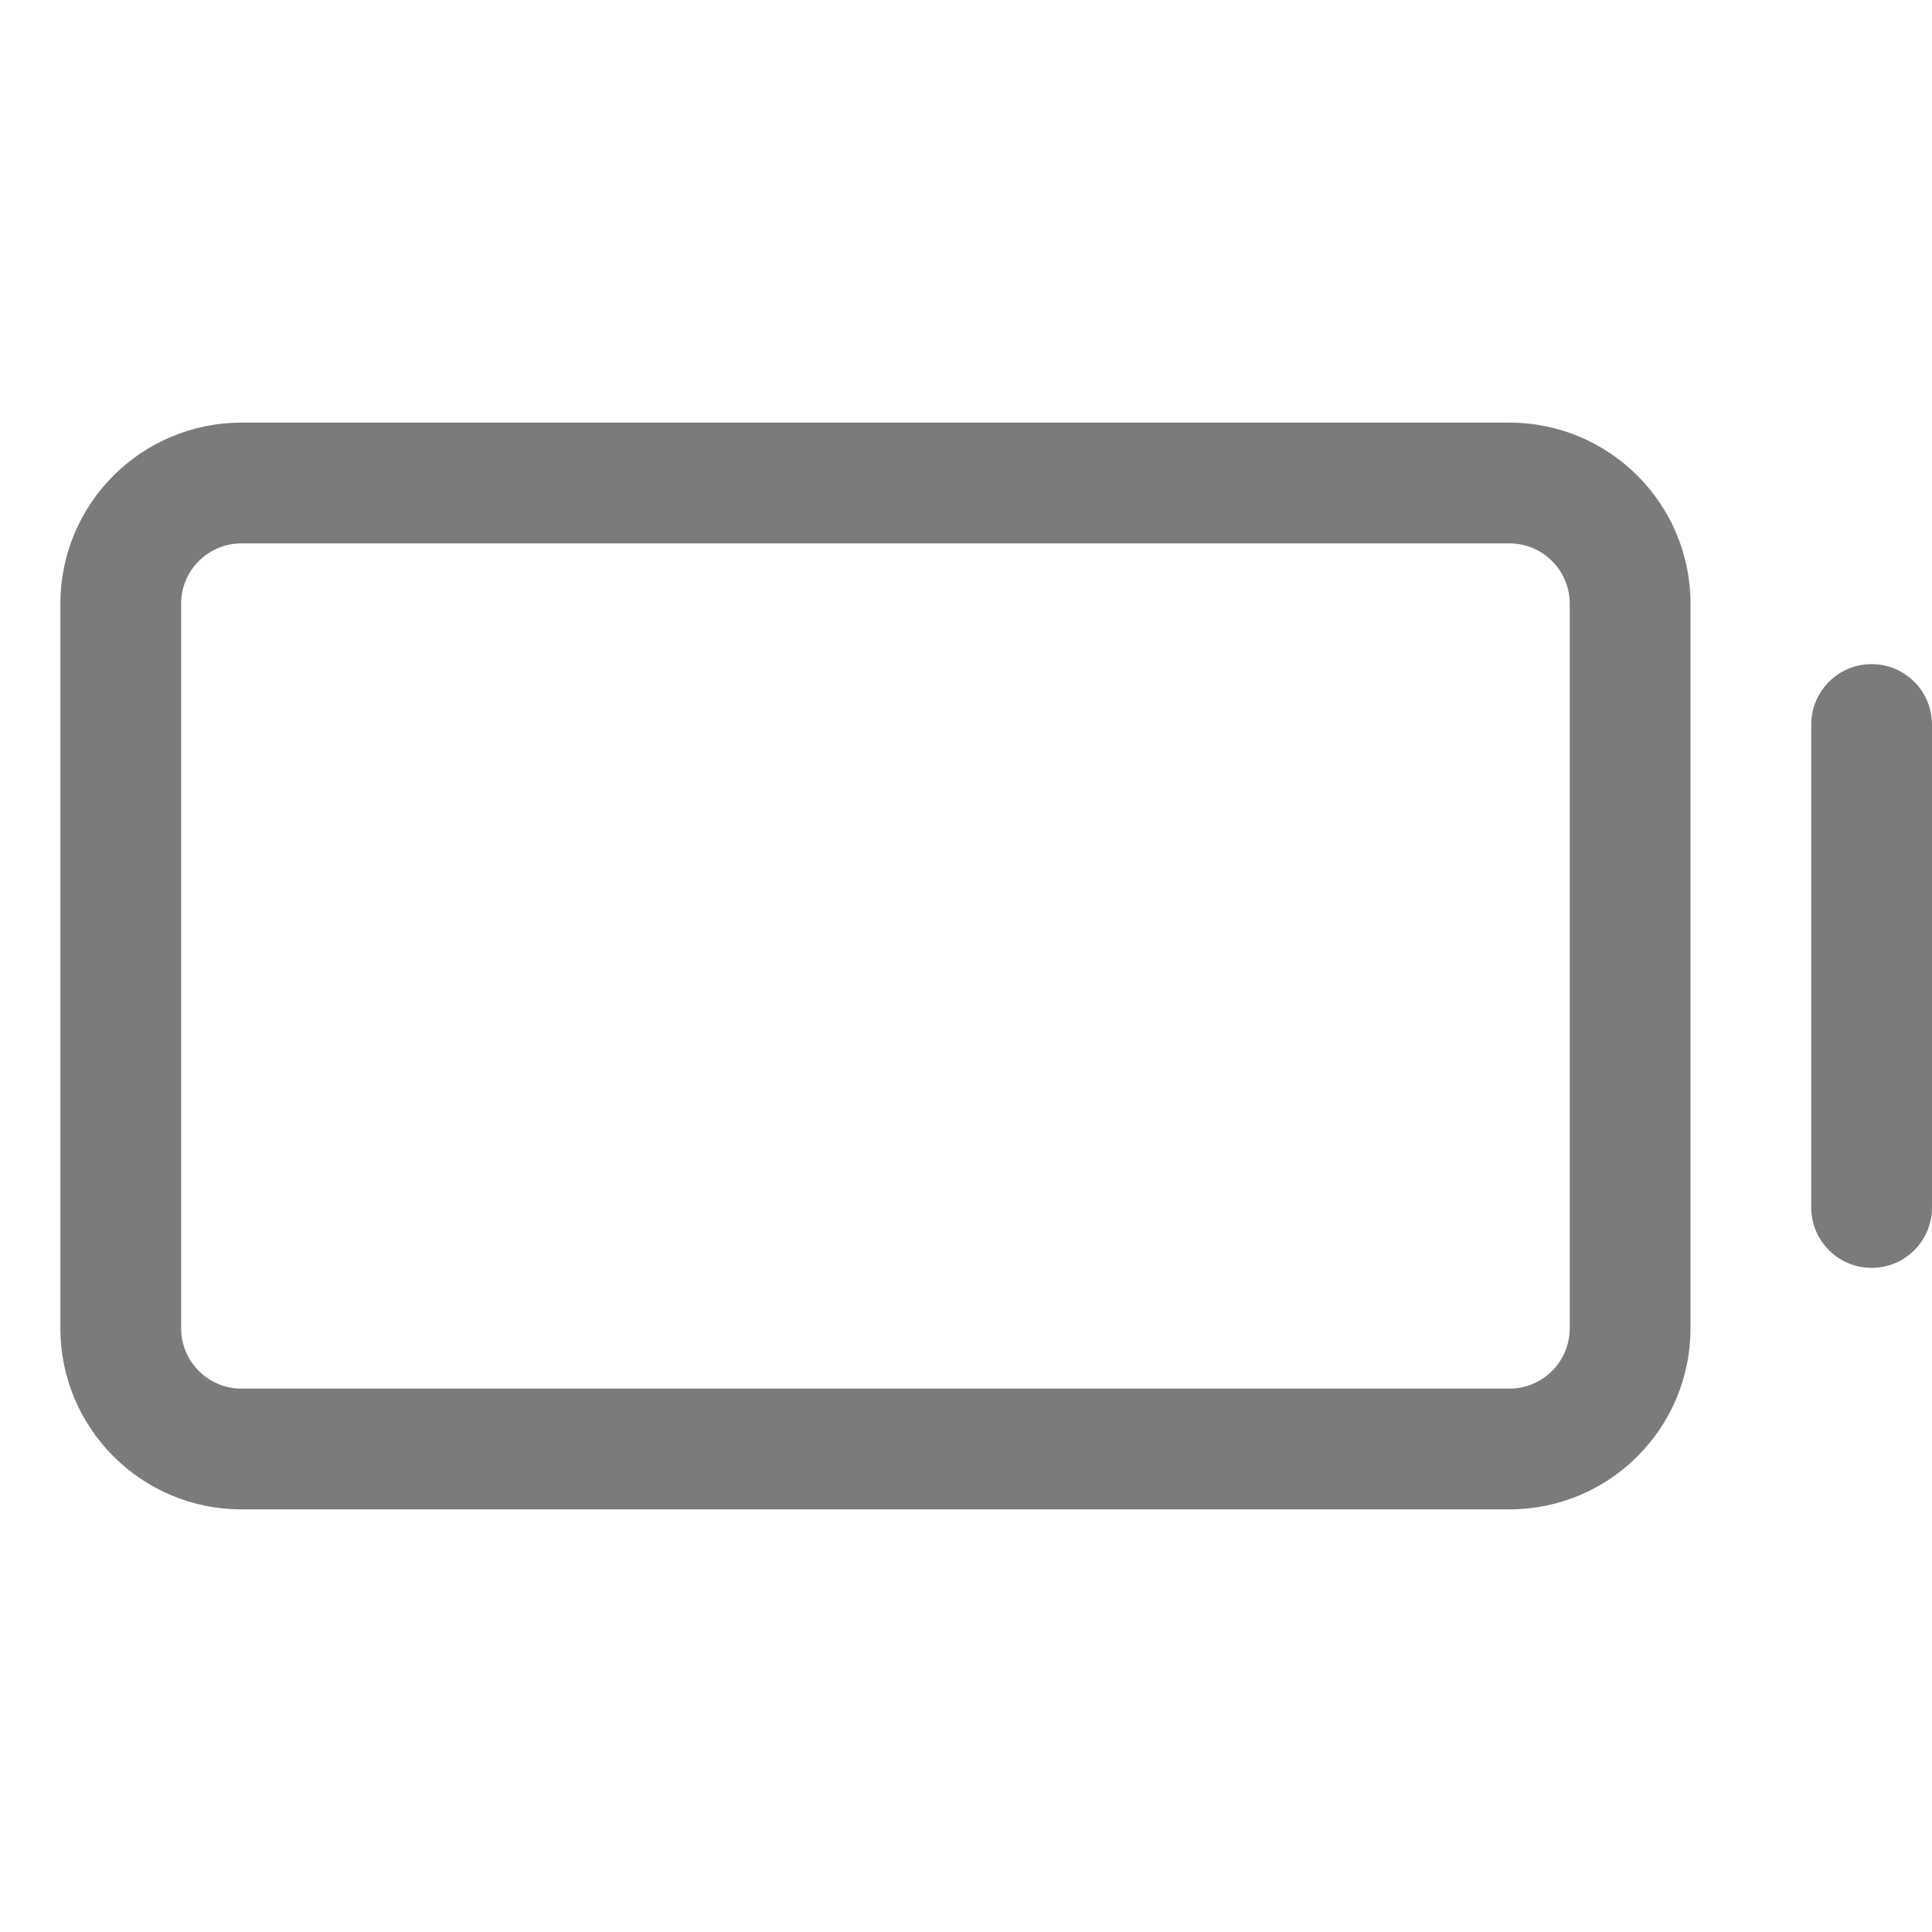
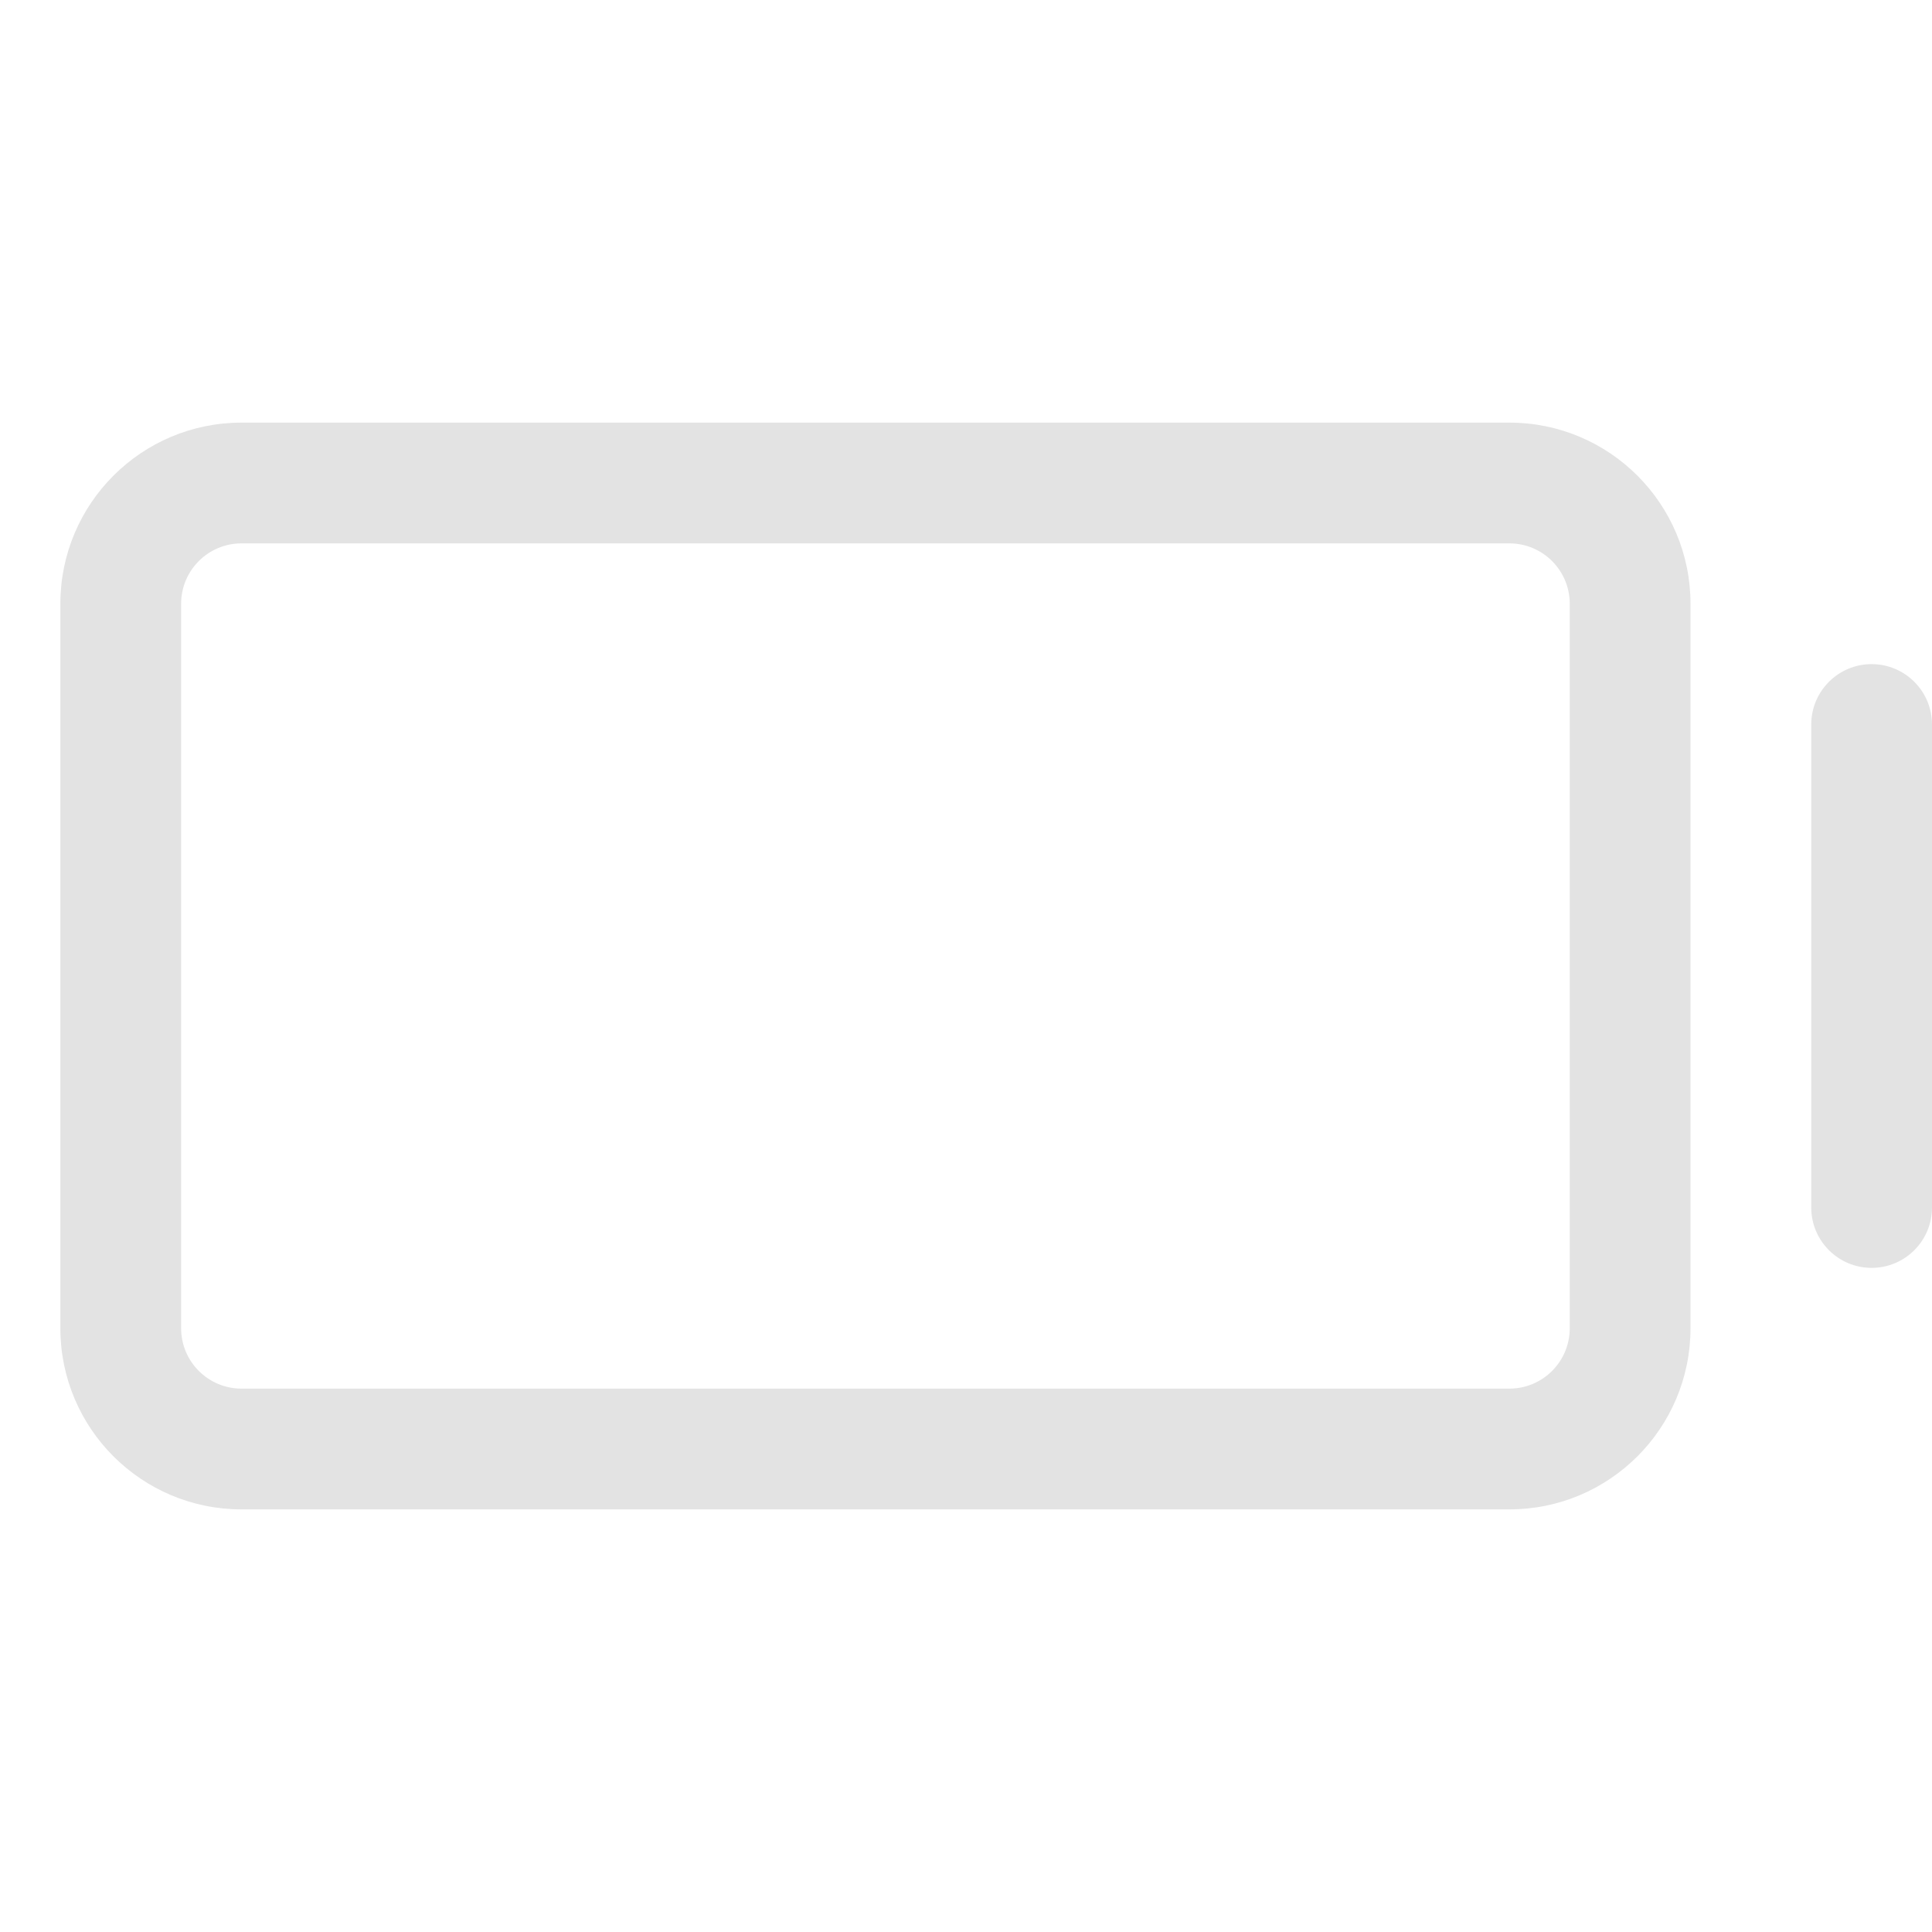
<svg xmlns="http://www.w3.org/2000/svg" width="1em" height="1em" viewBox="0 0 256 256">
-   <path fill="#7a7b7c" d="M200 56H32A24 24 0 0 0 8 80v96a24 24 0 0 0 24 24h168a24 24 0 0 0 24-24V80a24 24 0 0 0-24-24Zm8 120a8 8 0 0 1-8 8H32a8 8 0 0 1-8-8V80a8 8 0 0 1 8-8h168a8 8 0 0 1 8 8Zm48-80v64a8 8 0 0 1-16 0V96a8 8 0 0 1 16 0Z" />
+   <path fill="#e3e3e3" d="M200 56H32A24 24 0 0 0 8 80v96a24 24 0 0 0 24 24h168a24 24 0 0 0 24-24V80a24 24 0 0 0-24-24Zm8 120a8 8 0 0 1-8 8H32a8 8 0 0 1-8-8V80a8 8 0 0 1 8-8h168a8 8 0 0 1 8 8Zm48-80v64a8 8 0 0 1-16 0V96a8 8 0 0 1 16 0Z" />
</svg>
